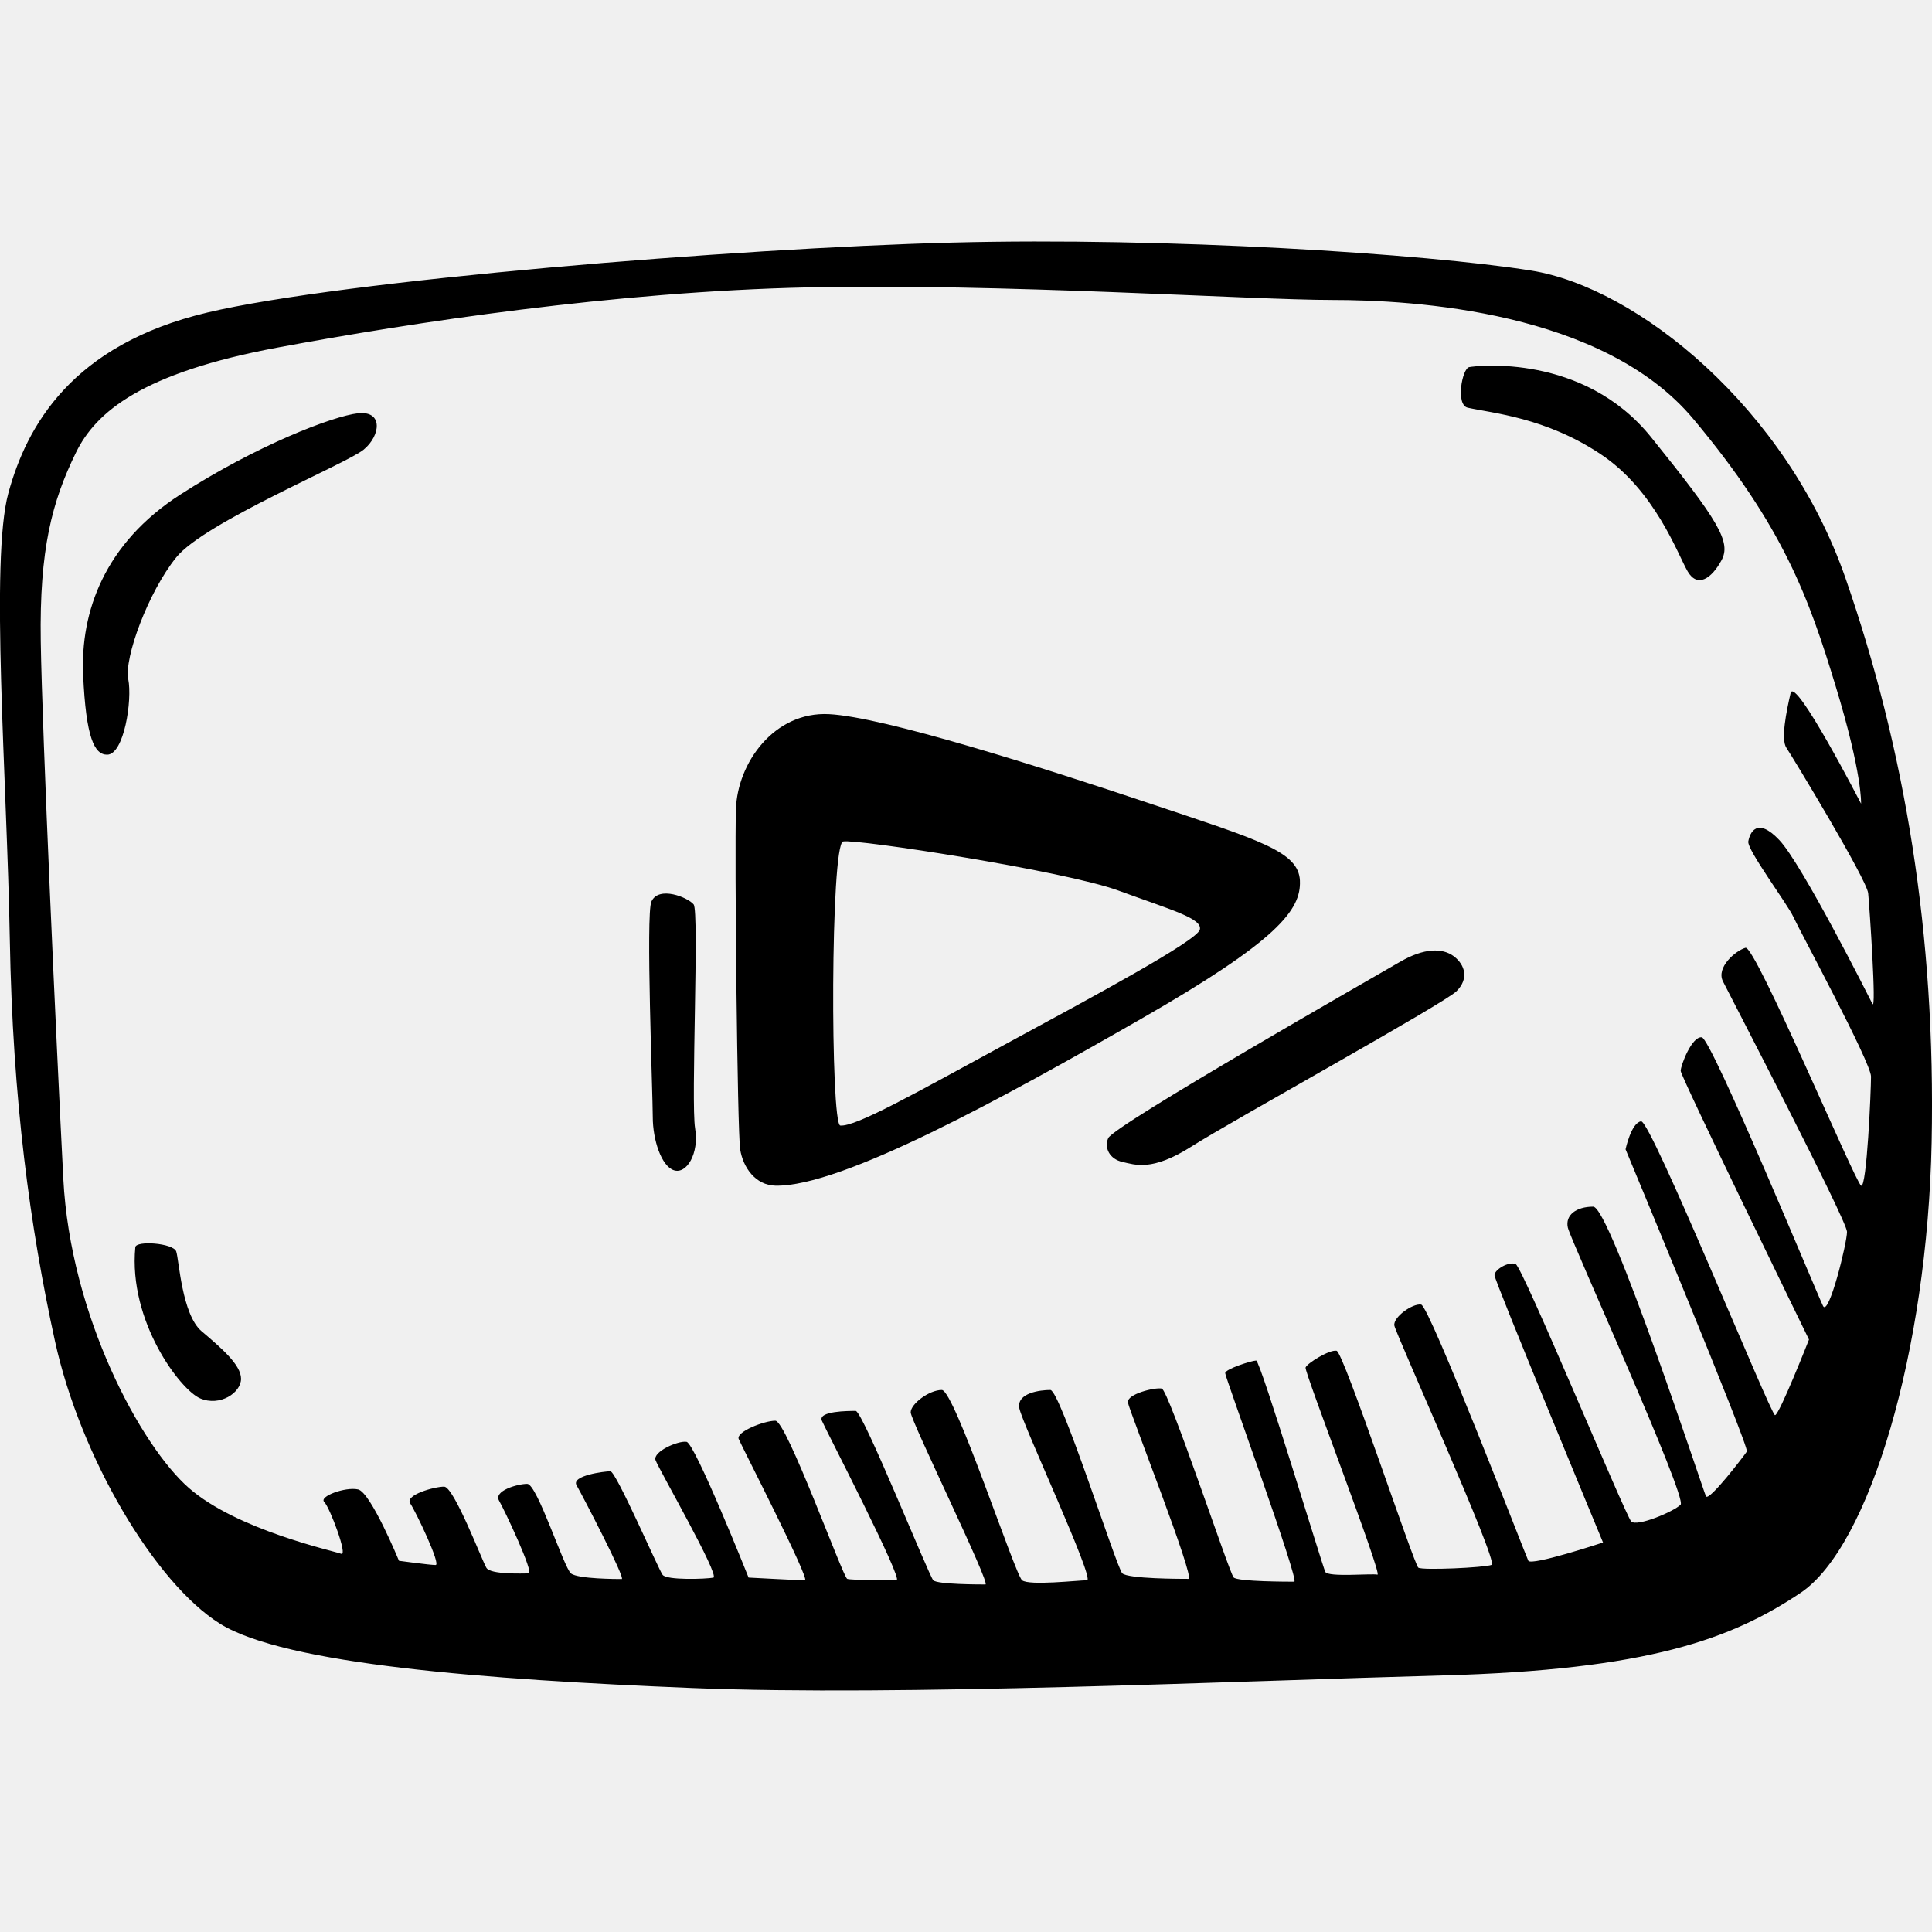
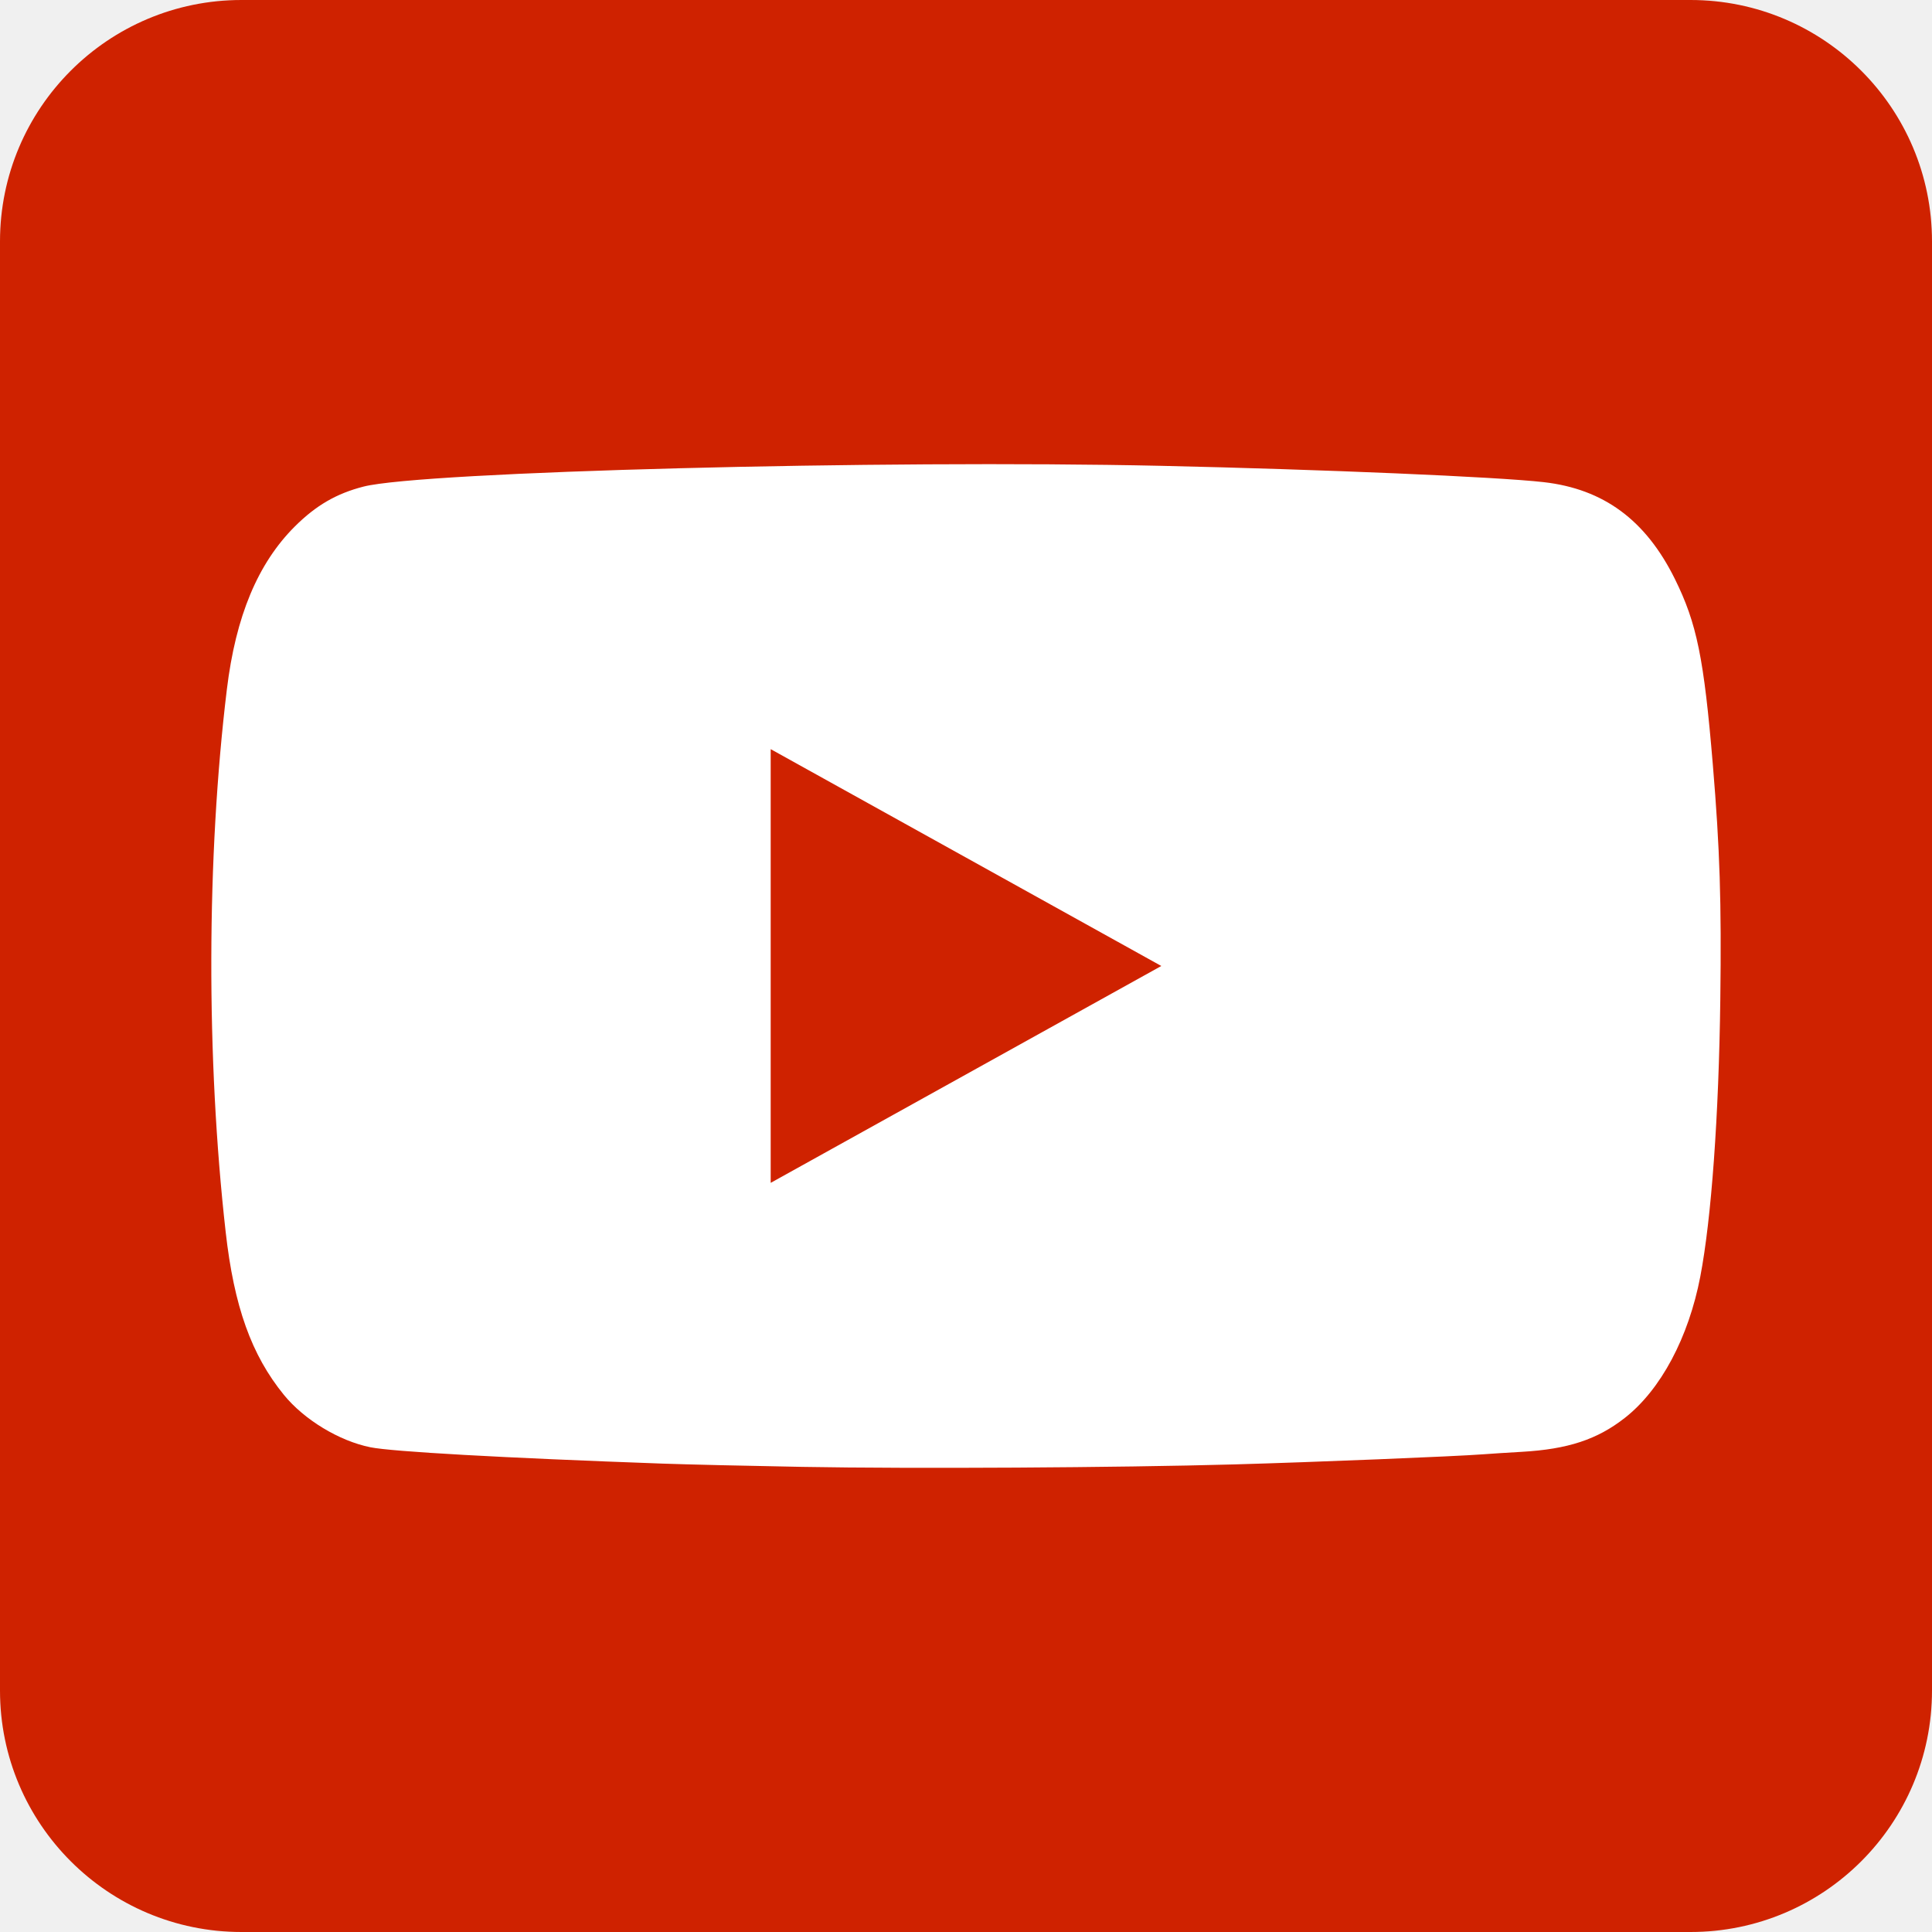
- <svg xmlns="http://www.w3.org/2000/svg" enable-background="new 0 0 64 64" viewBox="0 0 64 64">
-   <path d="M61.138 19.16c-1.962-5.654-6.913-9.64-10.416-10.197s-12.05-1.112-19.197-.927-20.177 1.252-24.66 2.318C2.38 11.42.884 14.11.277 16.334-.33 18.557.23 25.788.325 31.12s.67 9.534 1.495 13.303c.84 3.847 3.316 8.02 5.465 9.363 2.15 1.344 8.78 1.854 15.647 2.132 6.866.278 18.03-.232 24.848-.417 6.82-.184 9.575-1.204 11.864-2.734 2.288-1.53 4.204-8.02 4.344-14.926.14-6.905-.888-13.024-2.85-18.68zm.888 14.092c-.14-.278-2.336-4.635-3.083-5.423-.747-.79-.98-.233-1.028.045-.047.278 1.308 2.086 1.495 2.503.187.417 2.57 4.82 2.57 5.284 0 .464-.14 3.708-.328 3.616-.187-.093-3.503-7.973-3.83-7.88-.327.093-.98.65-.747 1.112s4.11 7.926 4.11 8.297c0 .37-.607 2.828-.794 2.457-.186-.37-3.69-8.853-4.016-8.9-.327-.046-.7.927-.7 1.112 0 .185 4.25 8.9 4.25 8.9S58.94 46.88 58.8 46.88s-4.11-9.78-4.437-9.735c-.327.046-.514.927-.514.927s4.11 9.873 4.018 10.012c-.093.14-1.26 1.67-1.354 1.483-.093-.185-3.176-9.595-3.736-9.595s-.934.278-.84.695c.092.417 3.97 8.946 3.735 9.178-.233.232-1.448.742-1.635.556-.187-.184-3.597-8.435-3.83-8.528-.233-.093-.7.185-.7.37 0 .186 3.595 8.854 3.595 8.854s-2.382.788-2.475.603c-.093-.186-3.27-8.437-3.55-8.484s-.934.417-.887.695c.048.28 3.457 7.835 3.224 7.927-.234.093-2.29.185-2.43.093-.14-.093-2.474-7.138-2.708-7.185-.233-.046-.98.417-1.027.556-.048.14 2.568 6.908 2.38 6.86-.186-.045-1.634.094-1.727-.092-.093-.185-2.15-7-2.29-7s-1.026.28-1.026.418 2.475 6.907 2.288 6.907c-.187 0-1.868 0-2.008-.14-.14-.138-2.15-6.21-2.382-6.257-.234-.046-1.168.185-1.12.464.046.278 2.24 5.84 2.007 5.84-.233 0-2.008 0-2.195-.185s-2.055-6.072-2.382-6.072c-.327 0-1.12.093-1.028.603.094.51 2.522 5.7 2.242 5.7s-1.916.186-2.15 0c-.233-.184-2.24-6.303-2.66-6.303-.42 0-1.03.463-1.03.742 0 .278 2.663 5.7 2.476 5.7-.187 0-1.588 0-1.728-.138-.14-.14-2.336-5.61-2.57-5.61-.232 0-1.26 0-1.12.325.14.324 2.71 5.284 2.475 5.284-.233 0-1.495 0-1.635-.046-.14-.046-2.01-5.238-2.382-5.238-.374 0-1.308.37-1.214.603.093.232 2.382 4.682 2.195 4.682s-1.867-.09-1.867-.09-1.775-4.45-2.055-4.496c-.28-.045-1.12.325-1.028.604.094.278 2.15 3.847 1.915 3.894-.234.046-1.54.093-1.68-.093-.14-.185-1.542-3.43-1.73-3.43s-1.307.14-1.12.464c.187.323 1.635 3.105 1.495 3.105s-1.448 0-1.68-.185c-.234-.185-1.122-2.967-1.45-2.967-.326 0-1.12.232-.933.556.187.323 1.168 2.41.98 2.41-.186 0-1.26.045-1.4-.186-.14-.232-1.074-2.688-1.4-2.688-.328 0-1.31.278-1.122.556.187.278 1.028 2.04.84 2.04-.186 0-1.213-.14-1.213-.14s-.935-2.27-1.355-2.364c-.42-.093-1.308.232-1.12.417.186.185.793 1.808.56 1.715-.235-.093-3.458-.788-5.045-2.18-1.59-1.39-3.926-5.7-4.16-10.244-.233-4.543-.7-14.74-.747-17.8-.047-3.058.374-4.634 1.167-6.257.658-1.346 2.195-2.643 6.68-3.477S20.362 9.66 26.76 9.52c6.4-.14 14.666.417 17.375.417 2.71 0 8.968.37 11.957 3.94s3.83 5.933 4.717 8.853c.89 2.92.842 3.894.842 3.894s-2.195-4.264-2.335-3.662c-.14.603-.327 1.53-.14 1.808s2.662 4.357 2.71 4.82c.045.464.28 3.94.14 3.662zm-18.964-4.08c-.047-.972-1.354-1.343-4.95-2.548-3.597-1.205-8.83-2.874-10.65-2.967-1.822-.093-3.036 1.622-3.083 3.152-.048 1.53.046 10.66.14 11.263.093.603.51 1.19 1.167 1.205 2.195.046 7.567-2.92 12.097-5.516 4.53-2.596 5.325-3.615 5.278-4.59zm-15.226 8.113c-.33-.03-.327-9.317.093-9.41.42-.093 7.332.973 9.107 1.622 1.775.65 2.802.927 2.71 1.298-.095.37-3.458 2.18-6.447 3.8-2.99 1.624-4.95 2.736-5.464 2.69zM11.862 13.69c-.84.094-3.363 1.067-5.885 2.69s-3.316 3.893-3.223 5.978c.093 2.086.374 2.642.794 2.642.56 0 .84-1.808.7-2.503-.14-.695.655-2.874 1.59-4.033.933-1.16 5.65-3.106 6.21-3.57.56-.46.655-1.295-.186-1.203zM6.678 44.1c-.654-.557-.747-2.365-.84-2.643-.095-.278-1.334-.37-1.356-.14-.233 2.458 1.495 4.73 2.15 5.007.653.278 1.353-.185 1.353-.65 0-.463-.654-1.02-1.307-1.575zm16.3-14.14c-.187-.23-1.16-.63-1.4-.092-.188.417.046 6.397.046 7.138 0 .742.28 1.622.7 1.76.42.14.842-.555.702-1.39-.14-.833.14-7.183-.048-7.415zm23.4 1.902c-.793.463-9.486 5.42-9.667 5.84-.14.324.048.695.468.788s.98.324 2.29-.51c1.307-.834 8.36-4.728 8.78-5.145.42-.417.28-.88-.093-1.16-.375-.277-.982-.277-1.776.187zm2.29-19.7c-.234.046-.456 1.254-.048 1.344.84.185 2.57.324 4.39 1.53 1.823 1.205 2.57 3.337 2.897 3.894.327.556.794.232 1.12-.37.328-.604-.092-1.3-2.334-4.08-2.242-2.782-5.792-2.365-6.026-2.318z" />
+ <svg xmlns="http://www.w3.org/2000/svg" height="512" id="Layer_1" version="1.1" viewBox="0 0 512 512" width="512" xml:space="preserve">
+   <defs id="defs12" />
+   <g id="g4606">
+     <rect height="512" id="rect2987" rx="64" ry="64" style="fill:#cf2200;fill-opacity:1;fill-rule:nonzero;stroke:none" width="512" x="0" y="5.6843419e-014" />
+     <path d="m 453.92,202.657 c -2.362,-28.273 -4.234,-37.452 -10.066,-49.235 -7.718,-15.609 -18.877,-23.84 -34.769,-25.649 -12.294,-1.402 -58.527,-3.371 -101.321,-4.323 -74.076,-1.644 -195.869,1.521 -211.419,5.5 -7.183,1.843 -12.578,4.968 -18.19,10.547 -9.828,9.787 -15.686,23.817 -18.037,43.221 -5.379,44.319 -5.495,97.854 -0.31,143.778 2.223,19.75 6.815,32.585 15.428,43.161 5.379,6.596 14.64,12.208 22.923,13.883 5.821,1.172 34.916,2.803 77.311,4.328 6.306,0.225 23.028,0.617 37.151,0.87 29.427,0.525 83.543,0.21 114.478,-0.655 20.808,-0.582 58.748,-2.124 65.842,-2.671 1.998,-0.152 6.62,-0.45 10.269,-0.658 12.285,-0.692 20.093,-3.264 27.428,-9.031 9.498,-7.458 16.849,-21.245 19.956,-37.41 2.94,-15.297 4.913,-42.542 5.305,-73.471 0.327,-25.843 -0.113,-39.79 -1.98,-62.186 z M 204.24,313.47 V 198.532 l 103.519,57.464 -103.519,57.474 z" id="path9-3" style="fill:#ffffff" />
+   </g>
</svg>
